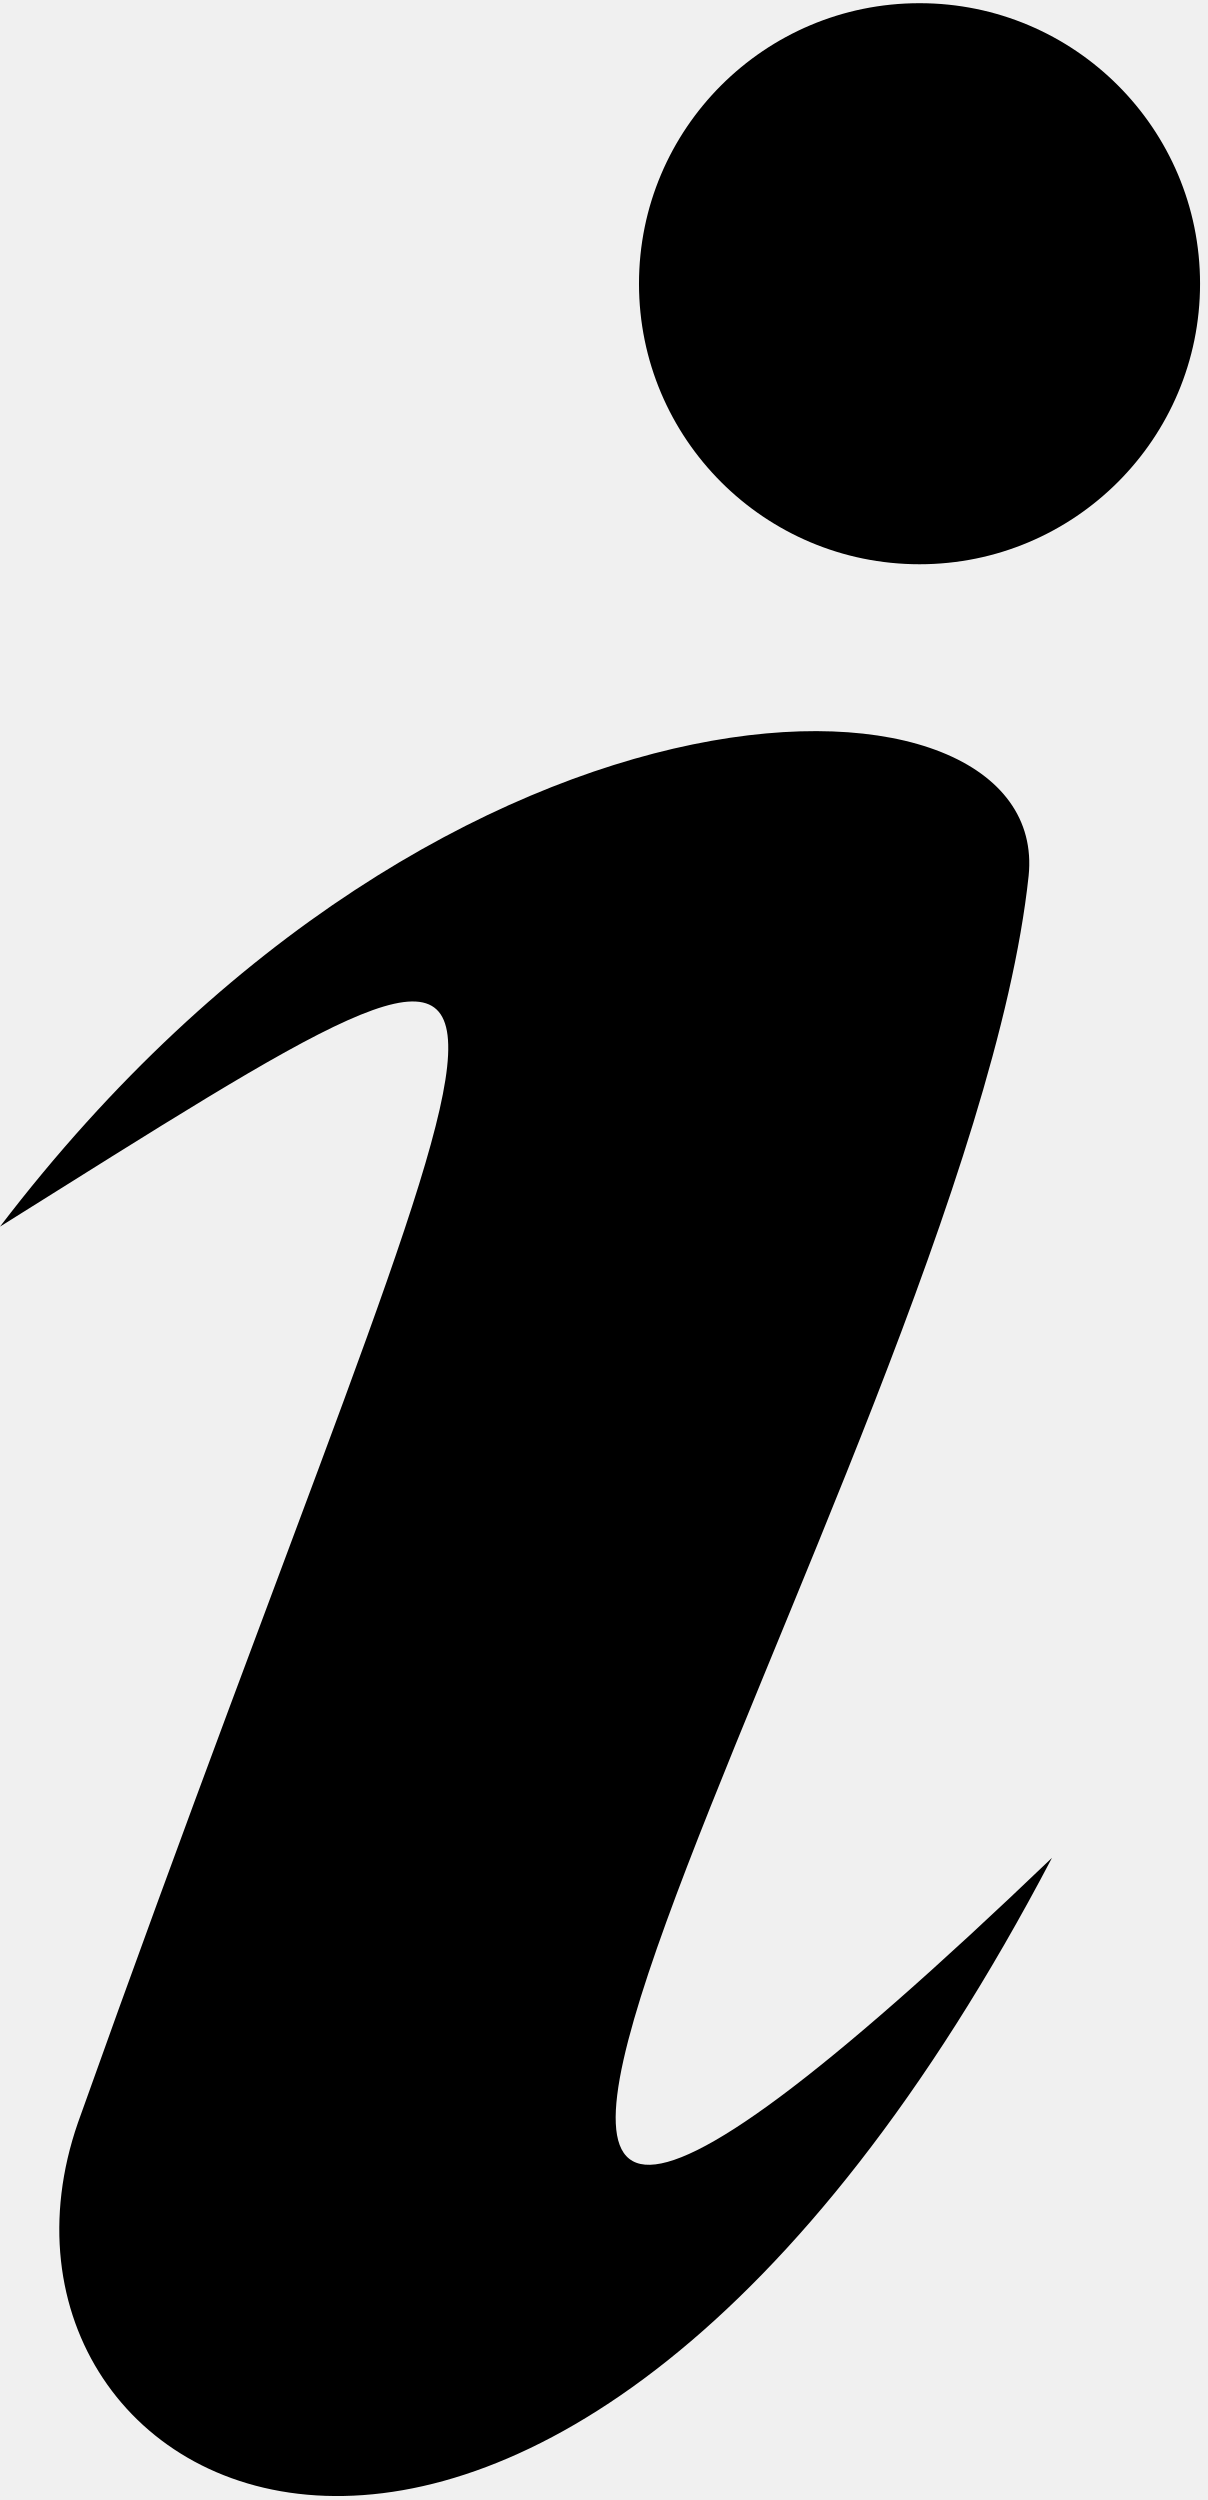
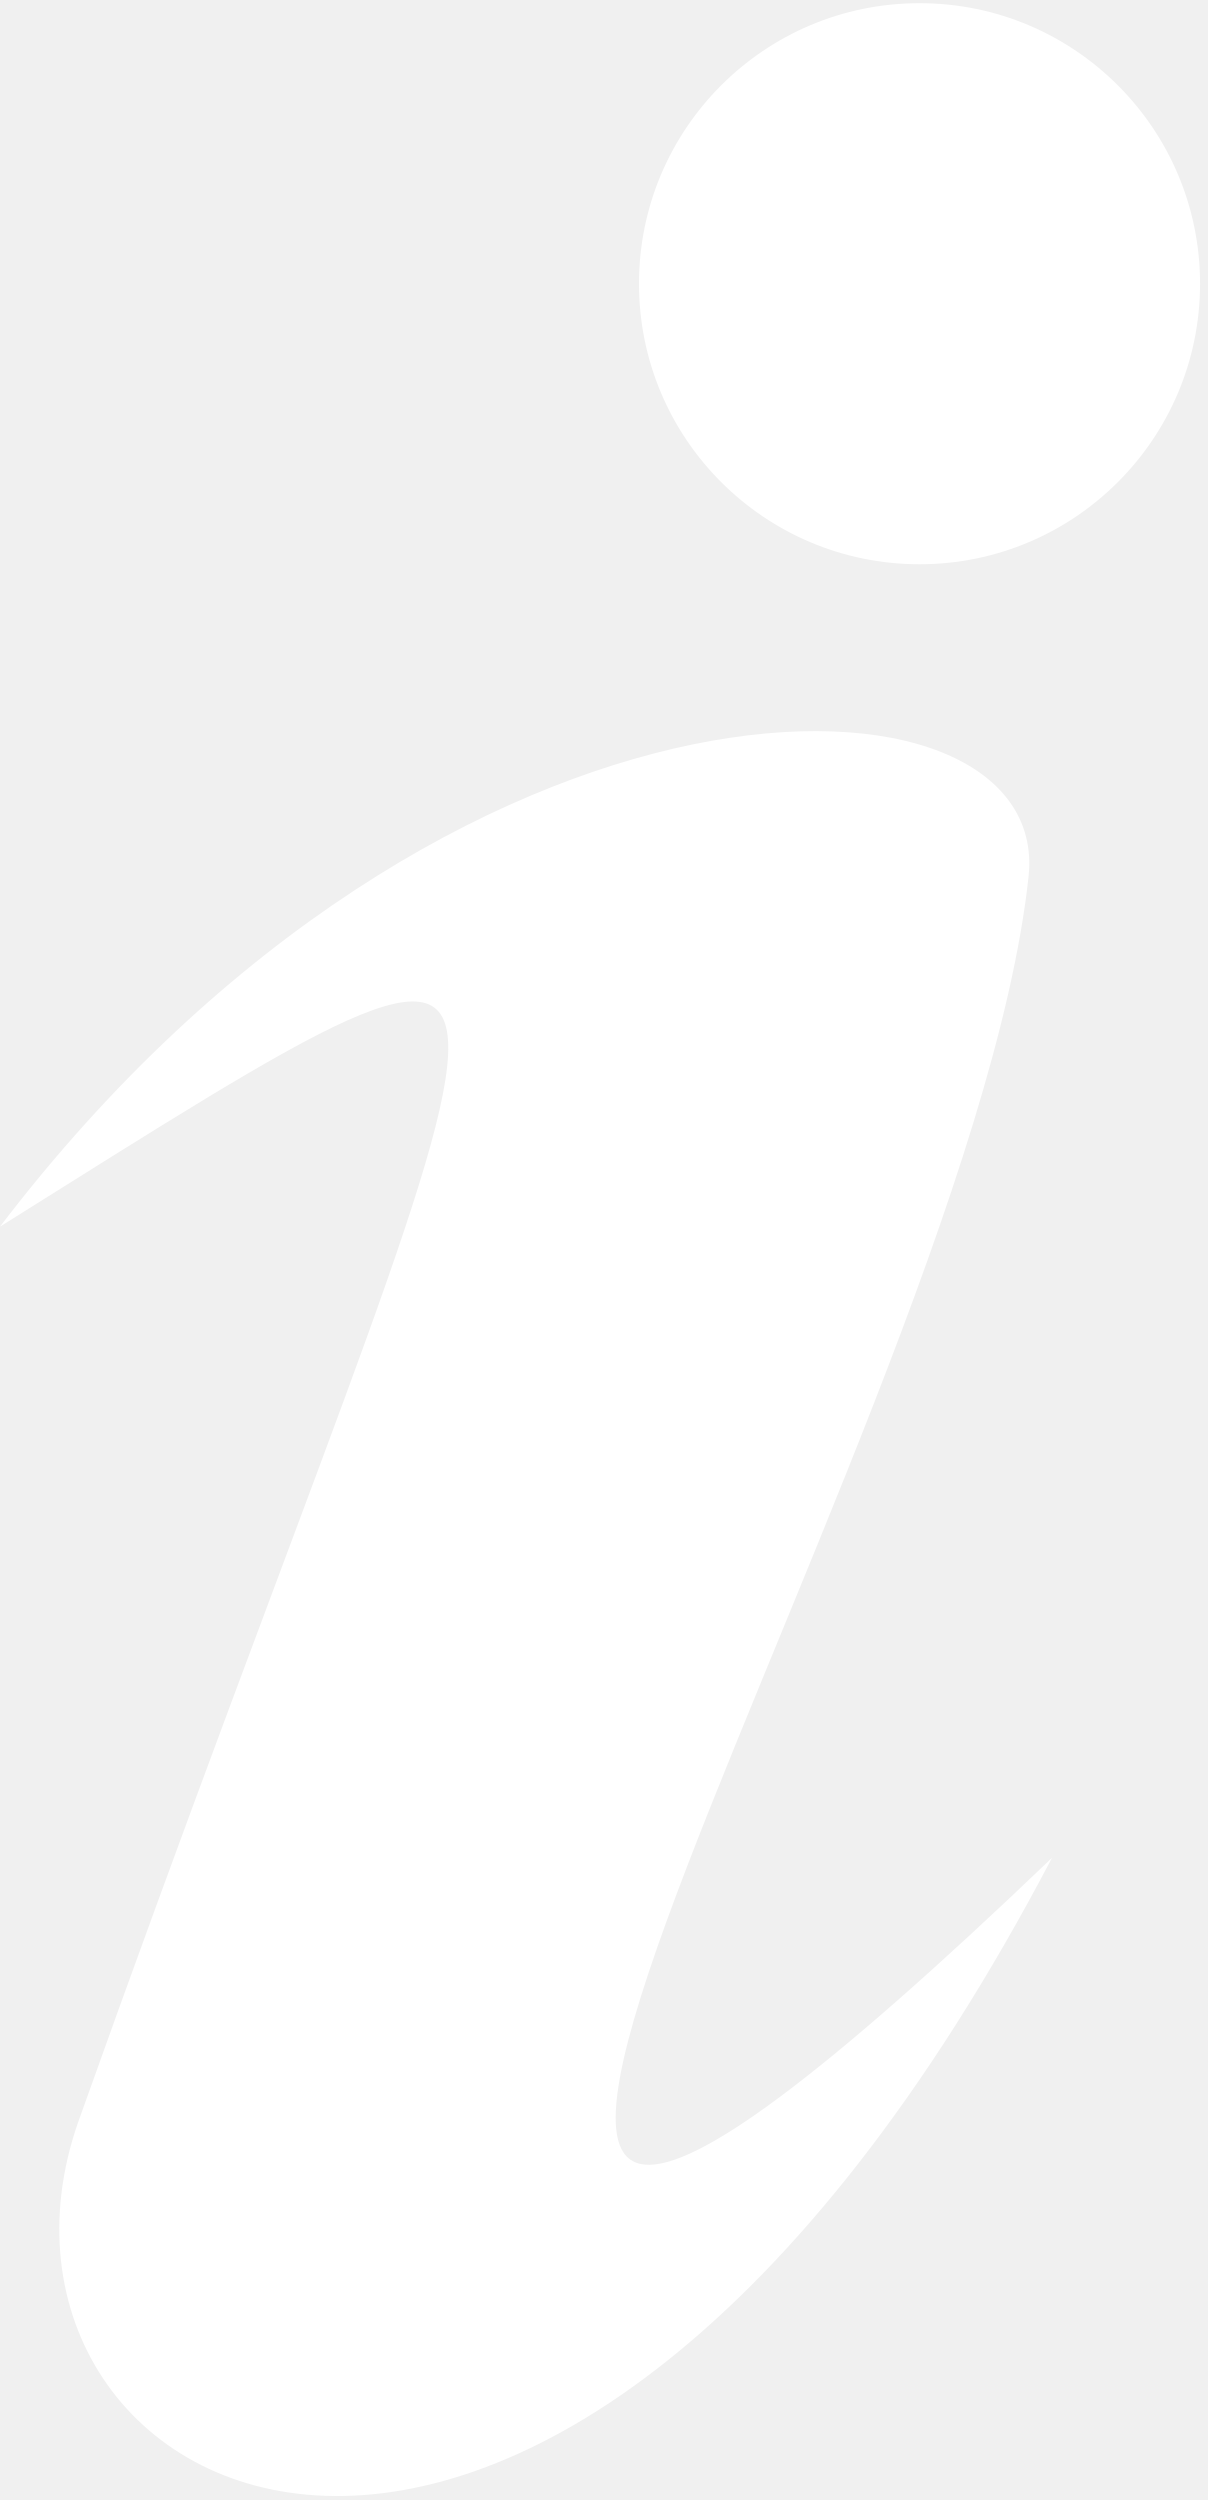
<svg xmlns="http://www.w3.org/2000/svg" xml:space="preserve" width="43.251mm" height="89.521mm" version="1.1" style="shape-rendering:geometricPrecision; text-rendering:geometricPrecision; image-rendering:optimizeQuality; fill-rule:evenodd; clip-rule:evenodd" viewBox="0 0 155 320">
  <defs>
    <style type="text/css">
   
-     .fil0 {fill:black}
+     .fil0 {fill:white}
   
  </style>
  </defs>
  <g id="Layer_x0020_1">
    <path class="fil0" d="M135 238c-65,124 -142,83 -125,34 57,-160 73,-167 -10,-115 58,-76 135,-74 132,-45 -8,75 -117,241 3,126z" />
    <circle class="fil0" cx="118" cy="36" r="36" />
  </g>
</svg>
